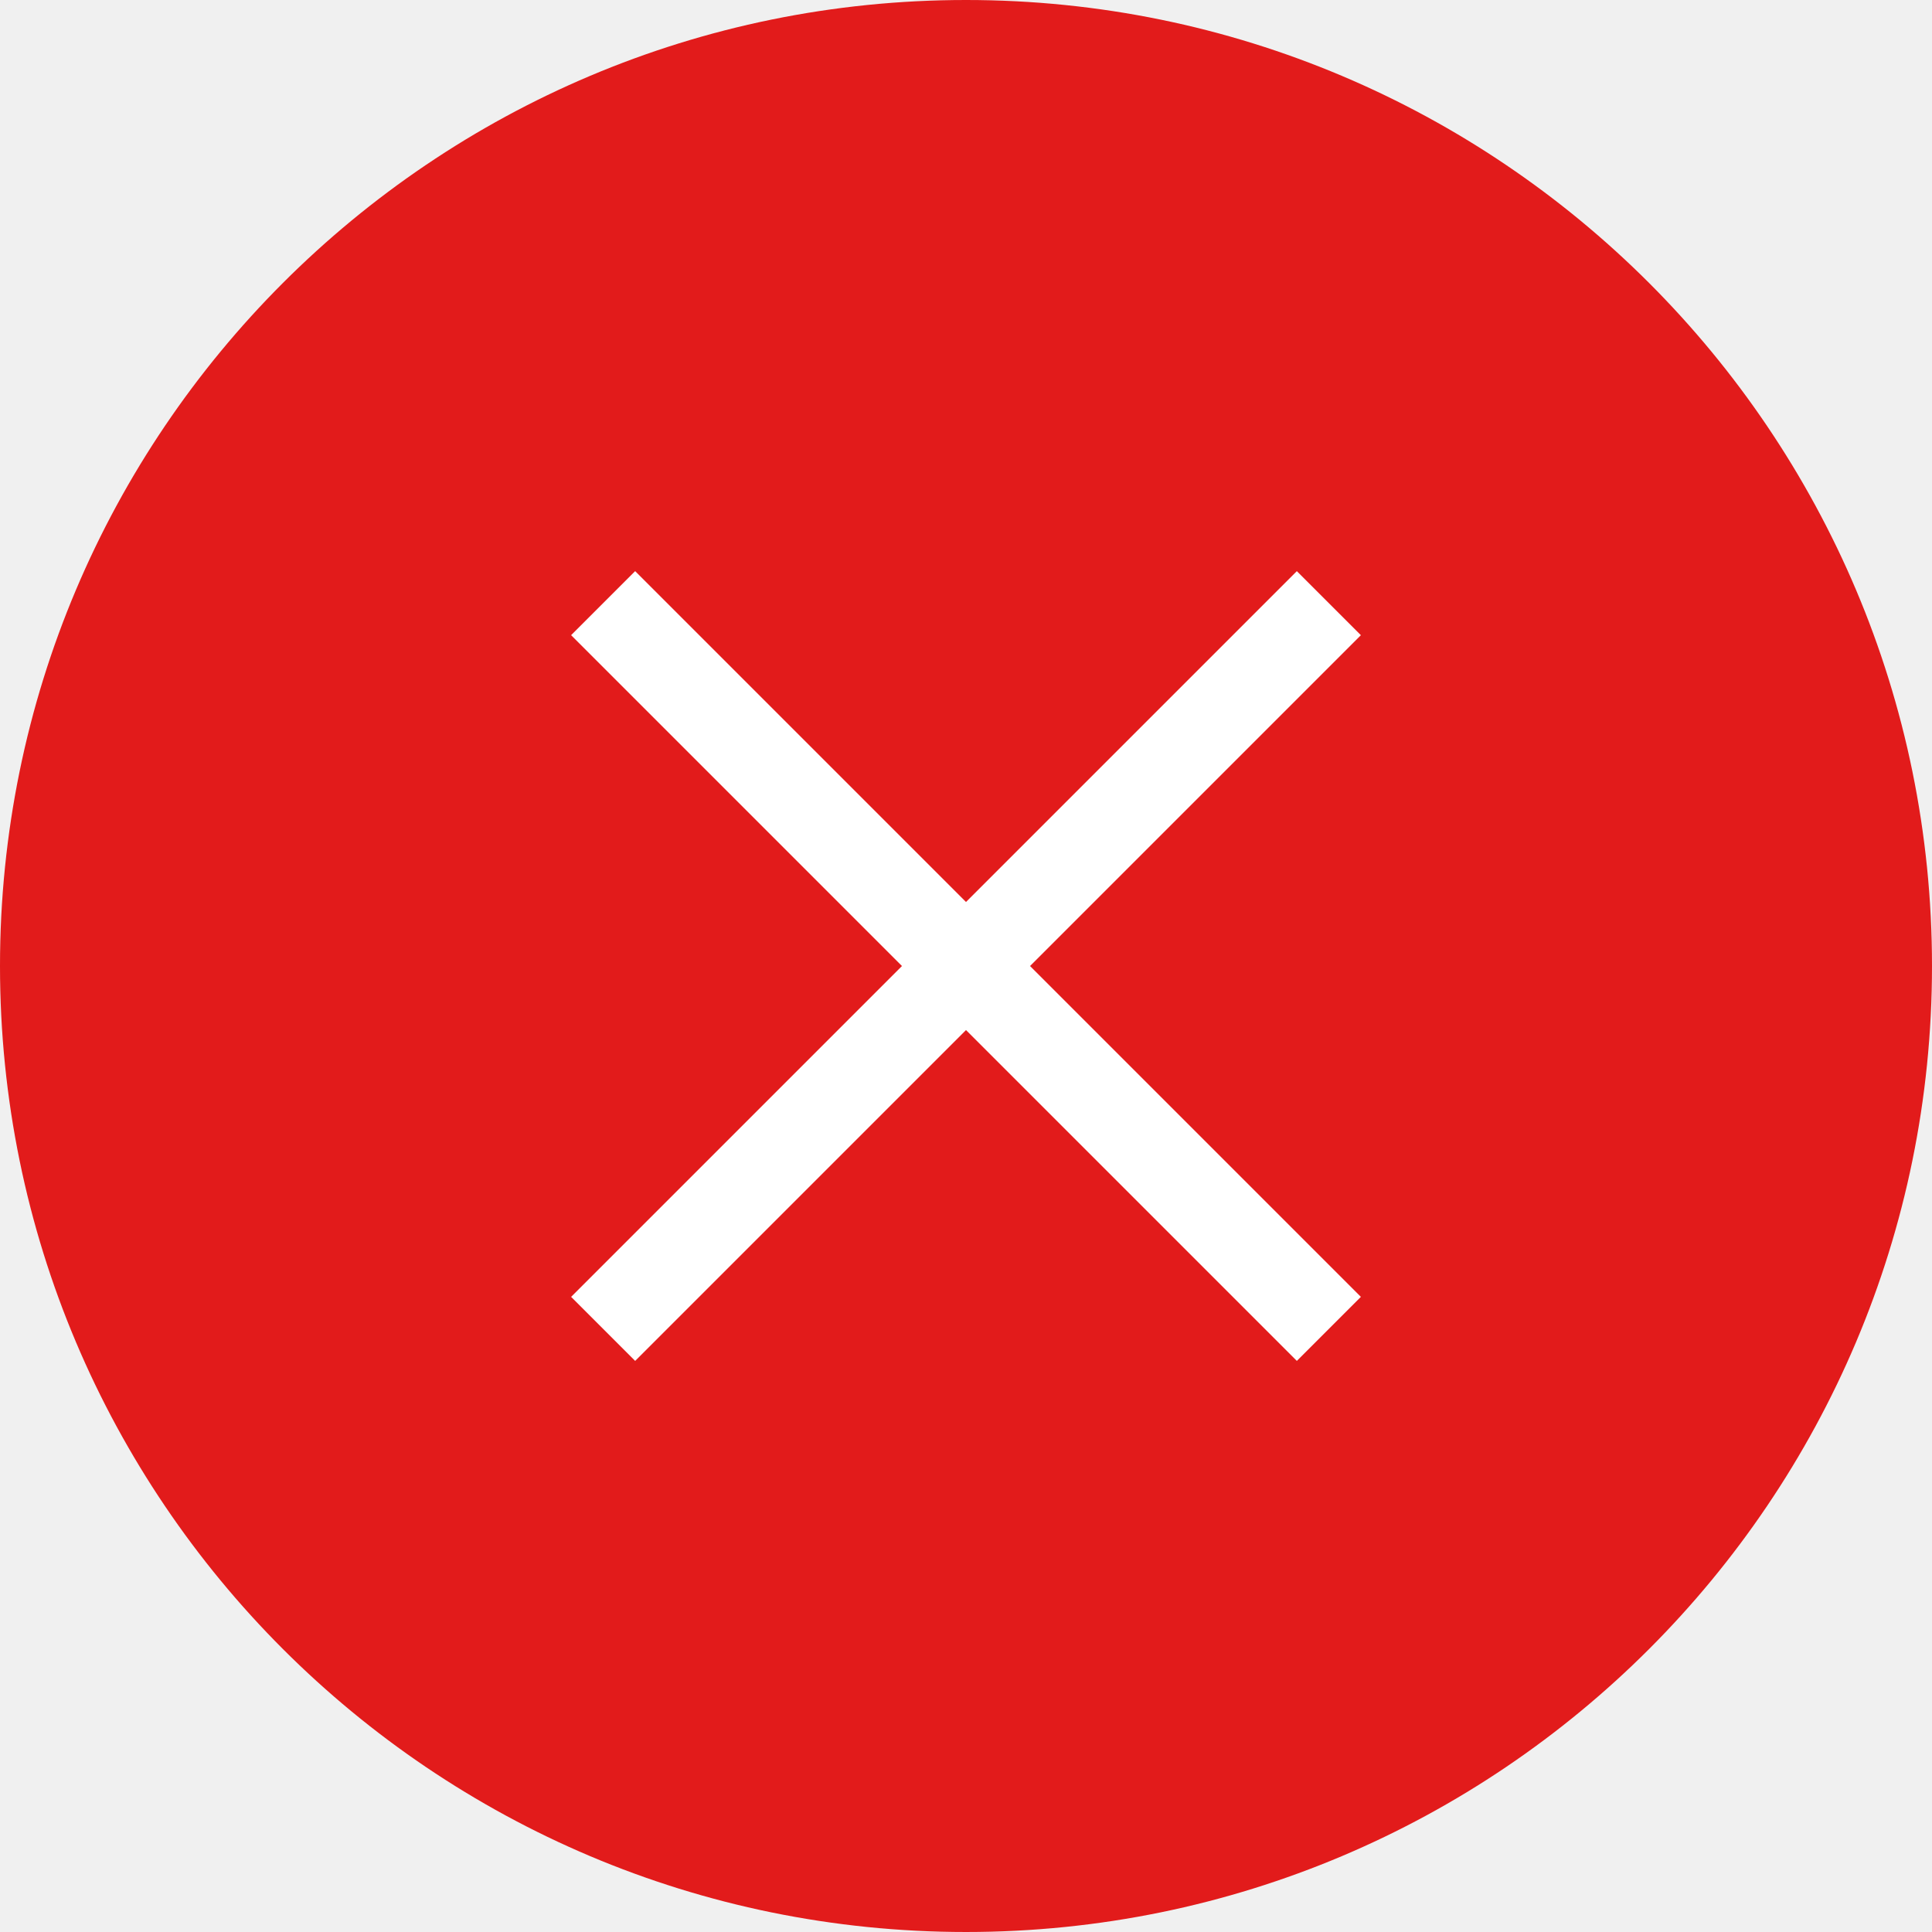
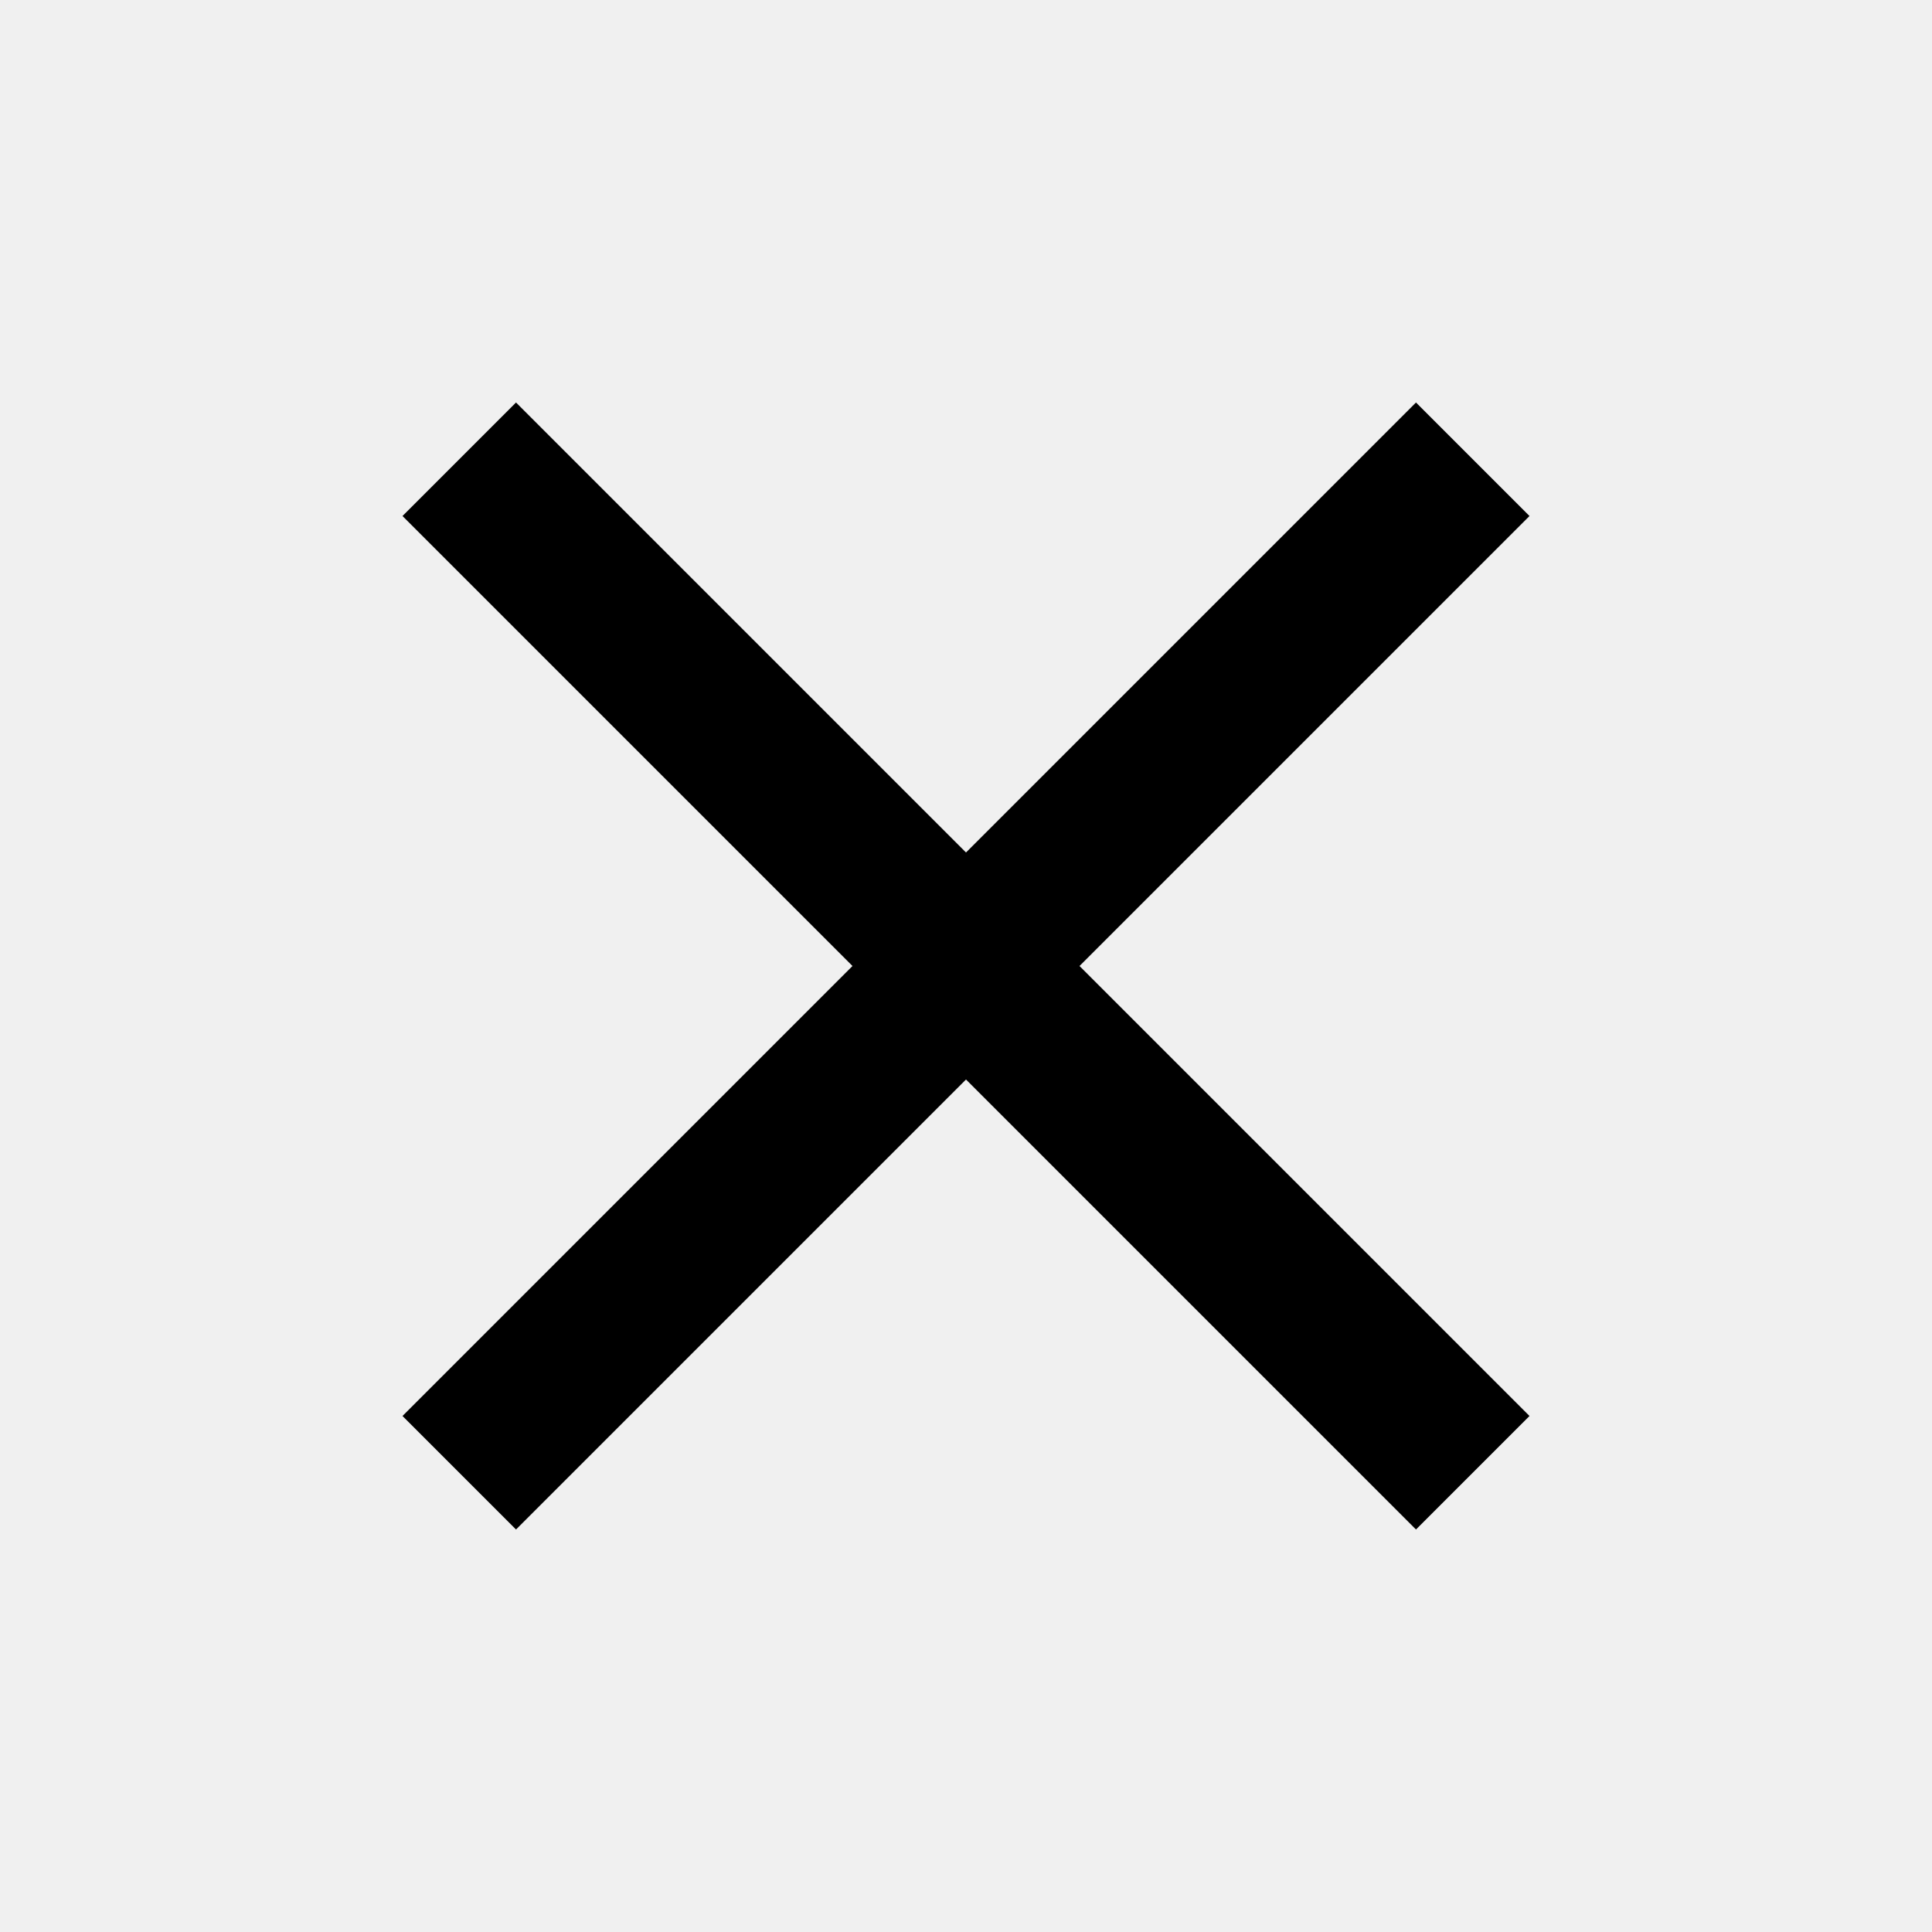
- <svg xmlns="http://www.w3.org/2000/svg" version="1.1" id="Layer_1" x="0px" y="0px" viewBox="0 0 511.999 511.999" style="enable-background:new 0 0 511.999 511.999;" xml:space="preserve">
-   <circle style="fill:#E21B1B;" cx="255.999" cy="255.999" r="255.999" />
-   <g>
-     <rect x="244.002" y="120.008" transform="matrix(0.7071 -0.7071 0.7071 0.7071 -106.0397 256.0022)" style="fill:#FFFFFF;" width="24" height="271.988" />
-     <rect x="120.008" y="244.007" transform="matrix(0.7071 -0.7071 0.7071 0.7071 -106.0428 256.0035)" style="fill:#FFFFFF;" width="271.988" height="24" />
-   </g>
-   <g>
- </g>
-   <g>
- </g>
-   <g>
- </g>
-   <g>
- </g>
-   <g>
- </g>
-   <g>
- </g>
-   <g>
- </g>
-   <g>
- </g>
-   <g>
- </g>
-   <g>
- </g>
-   <g>
- </g>
-   <g>
- </g>
-   <g>
- </g>
-   <g>
- </g>
-   <g>
- </g>
+ <svg xmlns="http://www.w3.org/2000/svg" width="24" height="24" viewBox="0 0 24 24">
+   <path d="M19 6.41L17.59 5 12 10.59 6.41 5 5 6.41 10.59 12 5 17.59 6.41 19 12 13.41 17.59 19 19 17.59 13.41 12z" />
+   <path d="M0 0h24v24H0z" fill="none" />
</svg>
